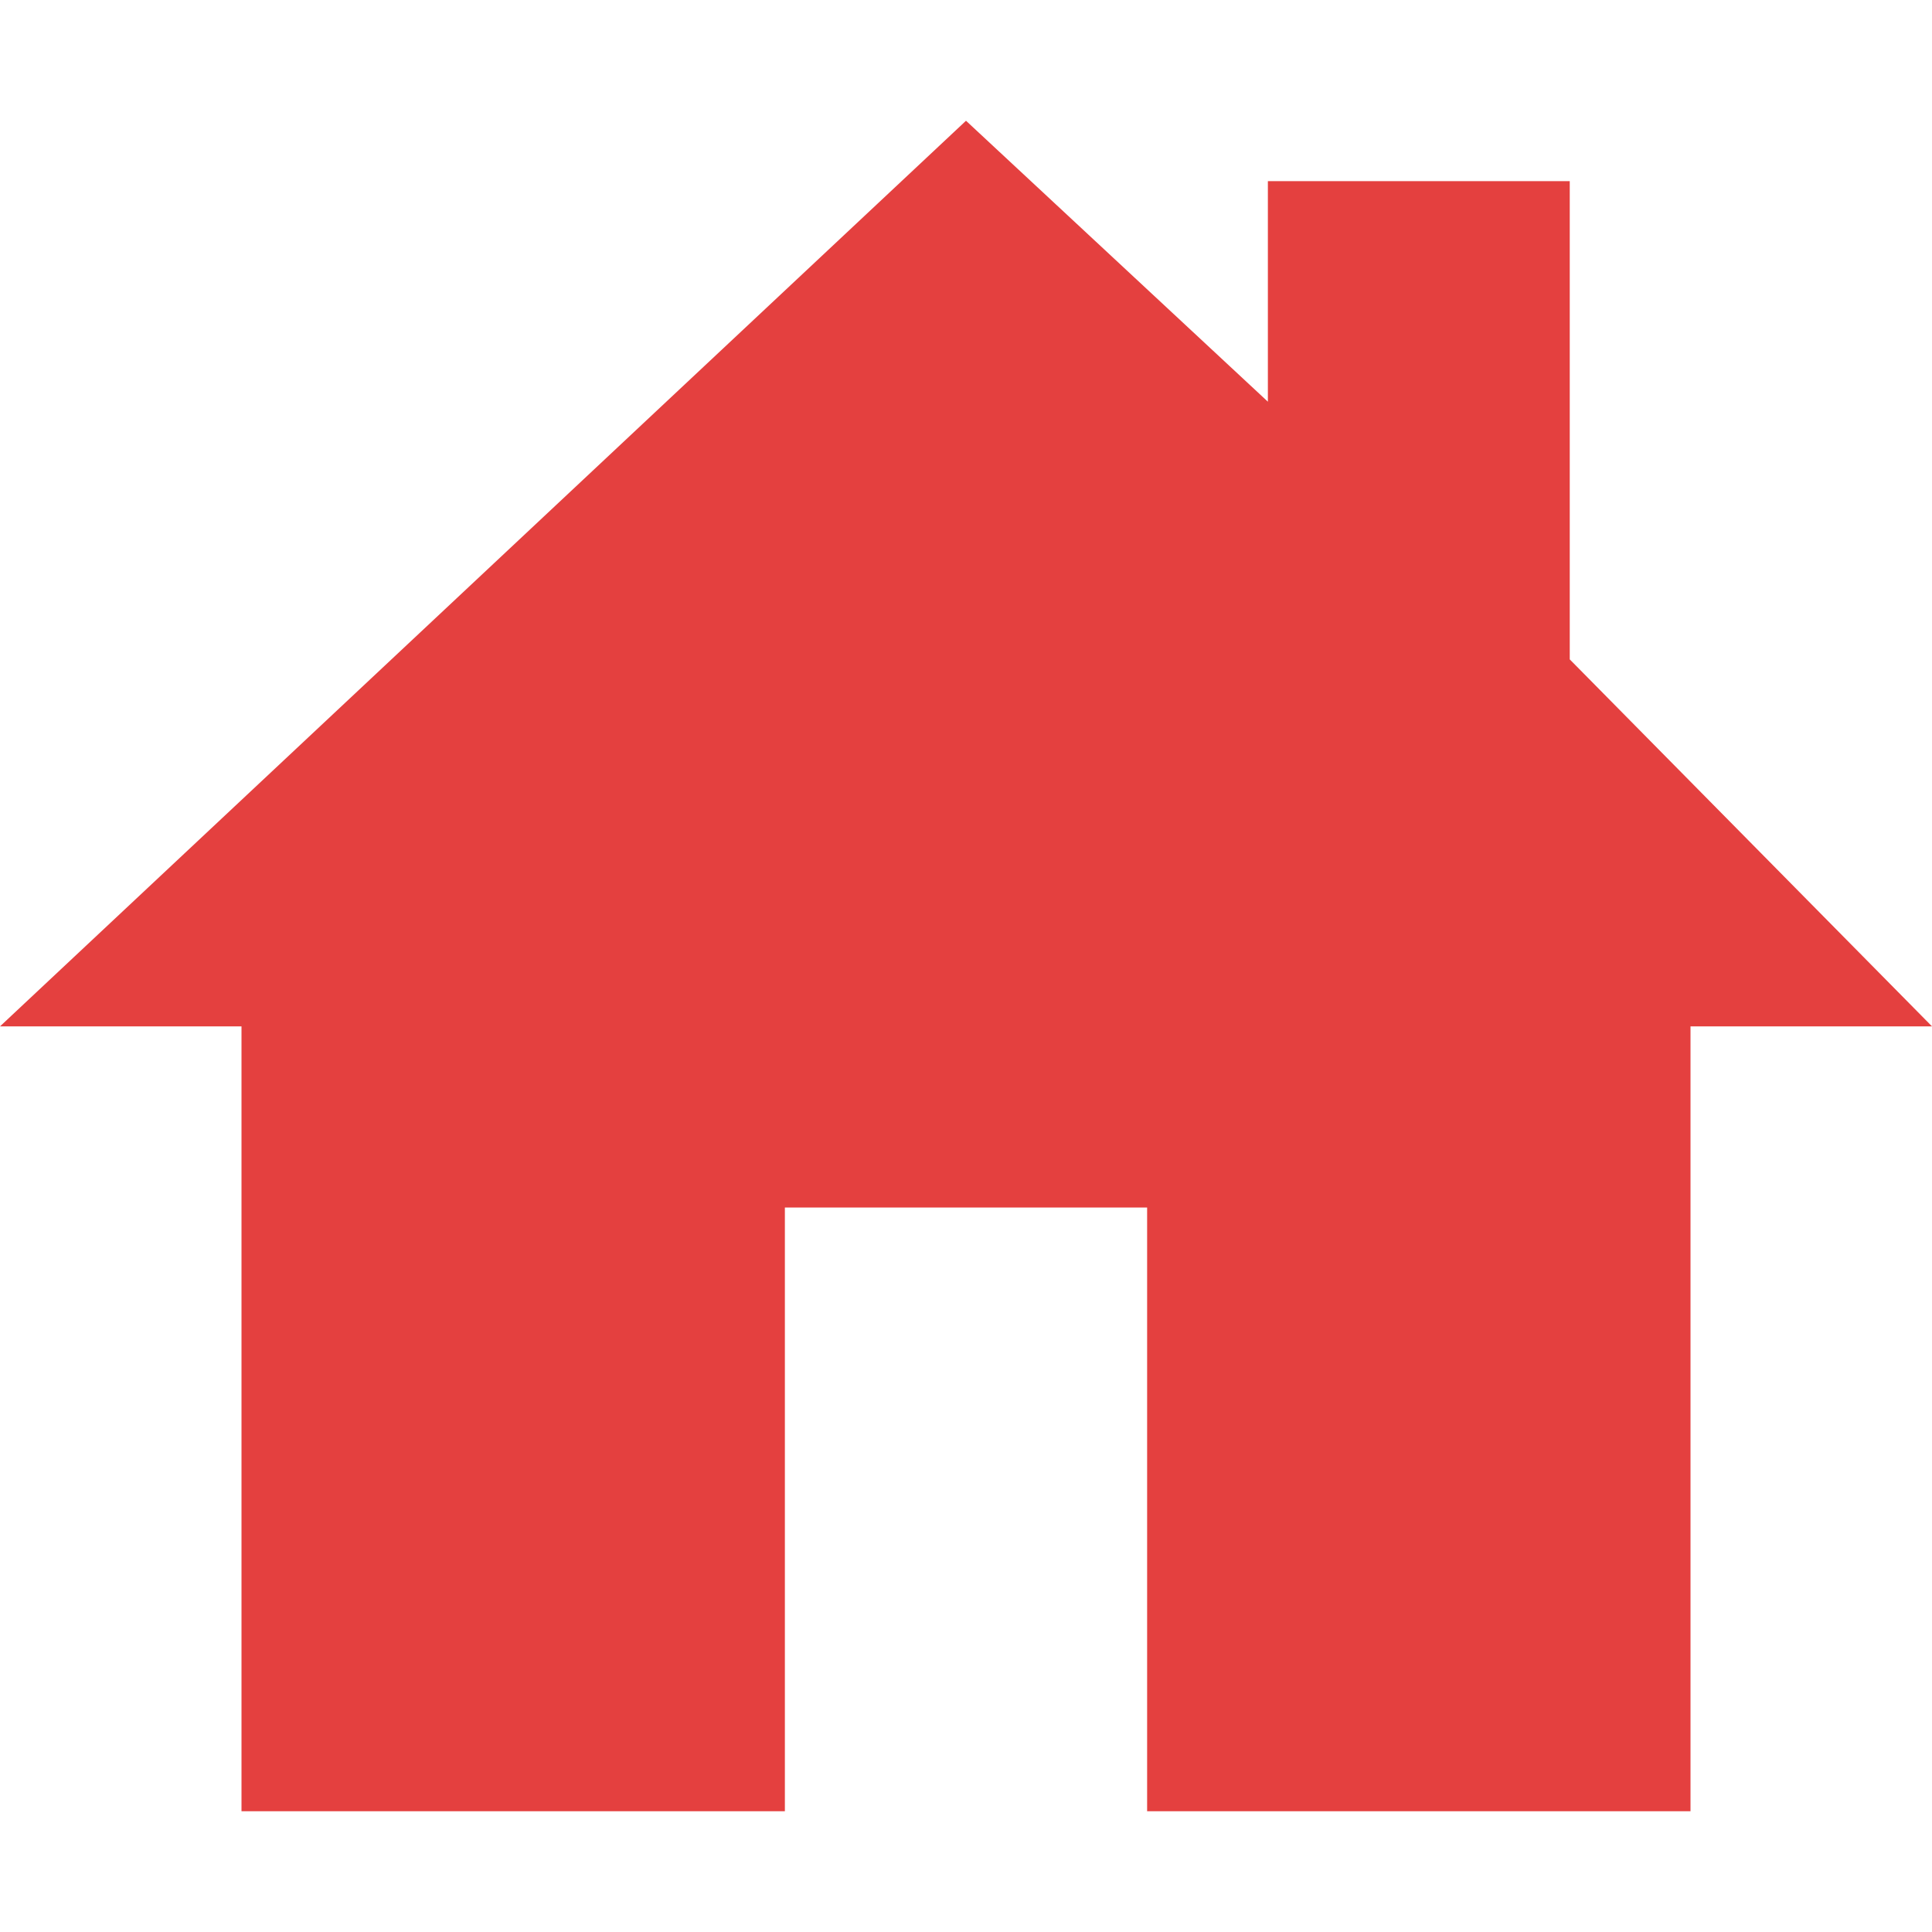
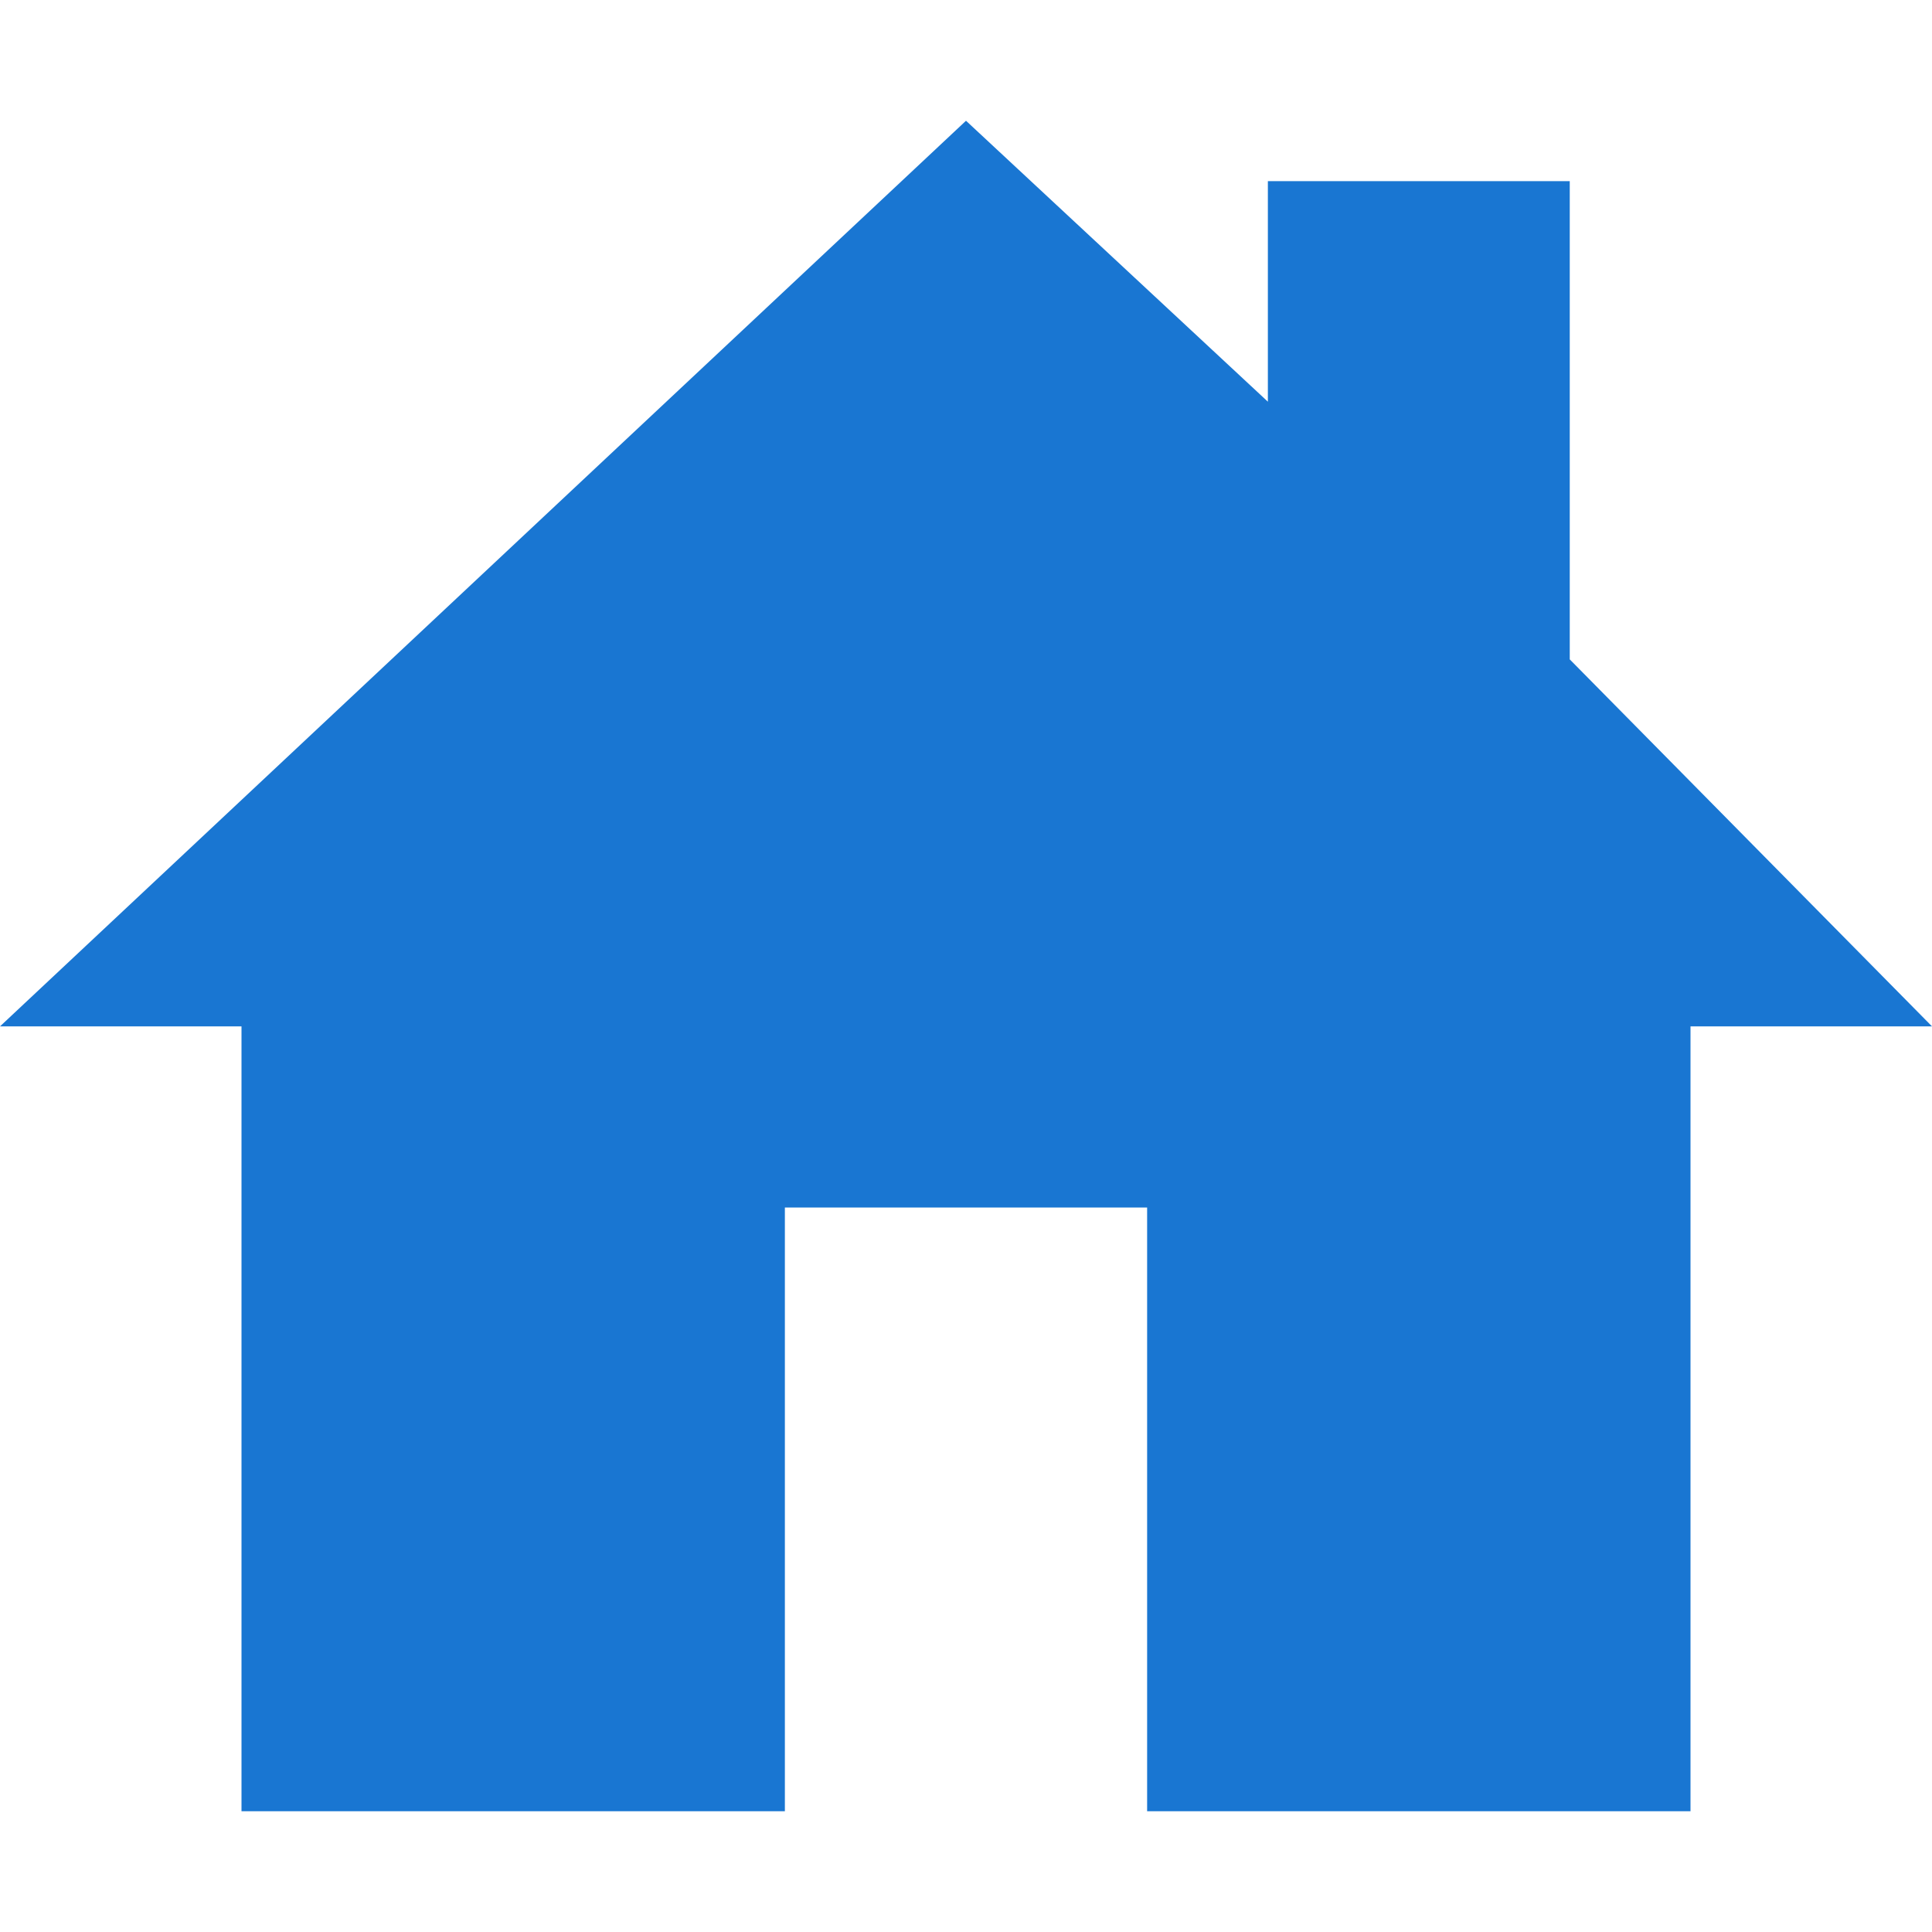
<svg xmlns="http://www.w3.org/2000/svg" width="24" height="24" viewBox="0 0 24 24" fill="none">
-   <path d="M19.5 8.191V2.25H15.75V4.99L12 1.5L0 12.75H3V22.5H9.75V15H14.25V22.5H21V12.75H24L19.5 8.191Z" fill="#E4403F" />
+   <path d="M19.5 8.191V2.25H15.75V4.99L12 1.5L0 12.75H3V22.5H9.75V15H14.25V22.5H21V12.75H24L19.5 8.191Z" fill="#1976D2" />
</svg>
